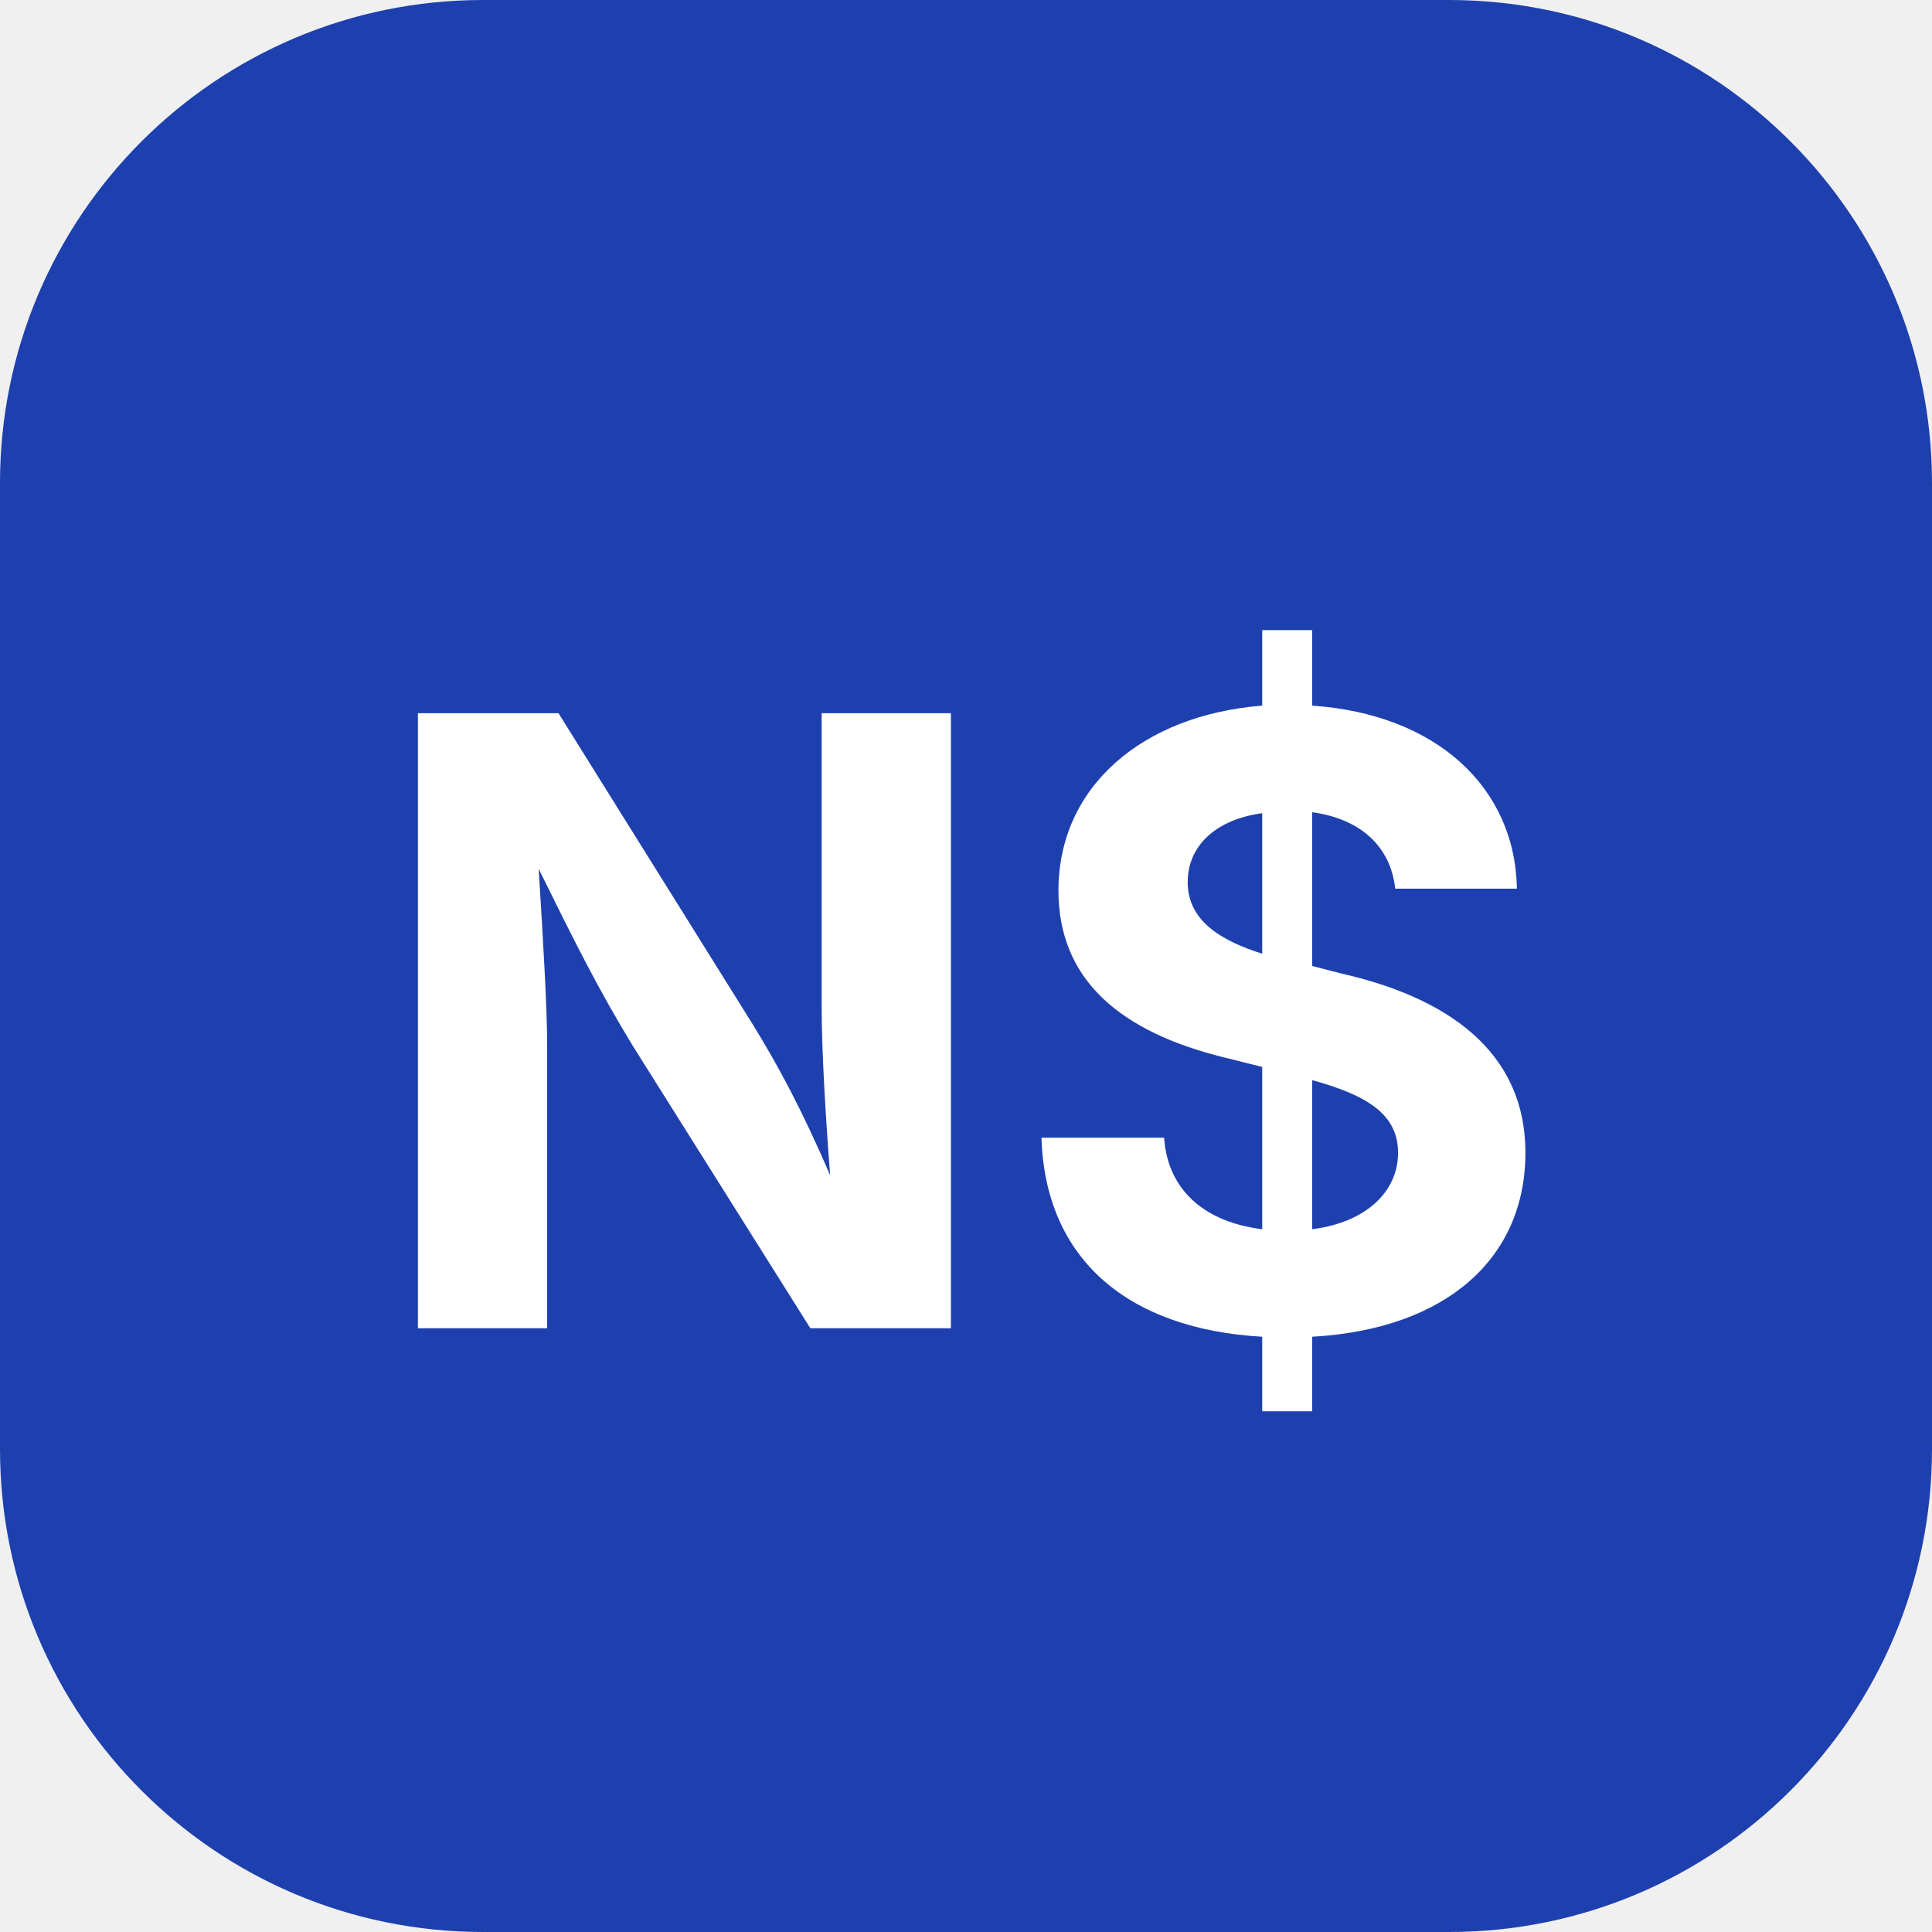
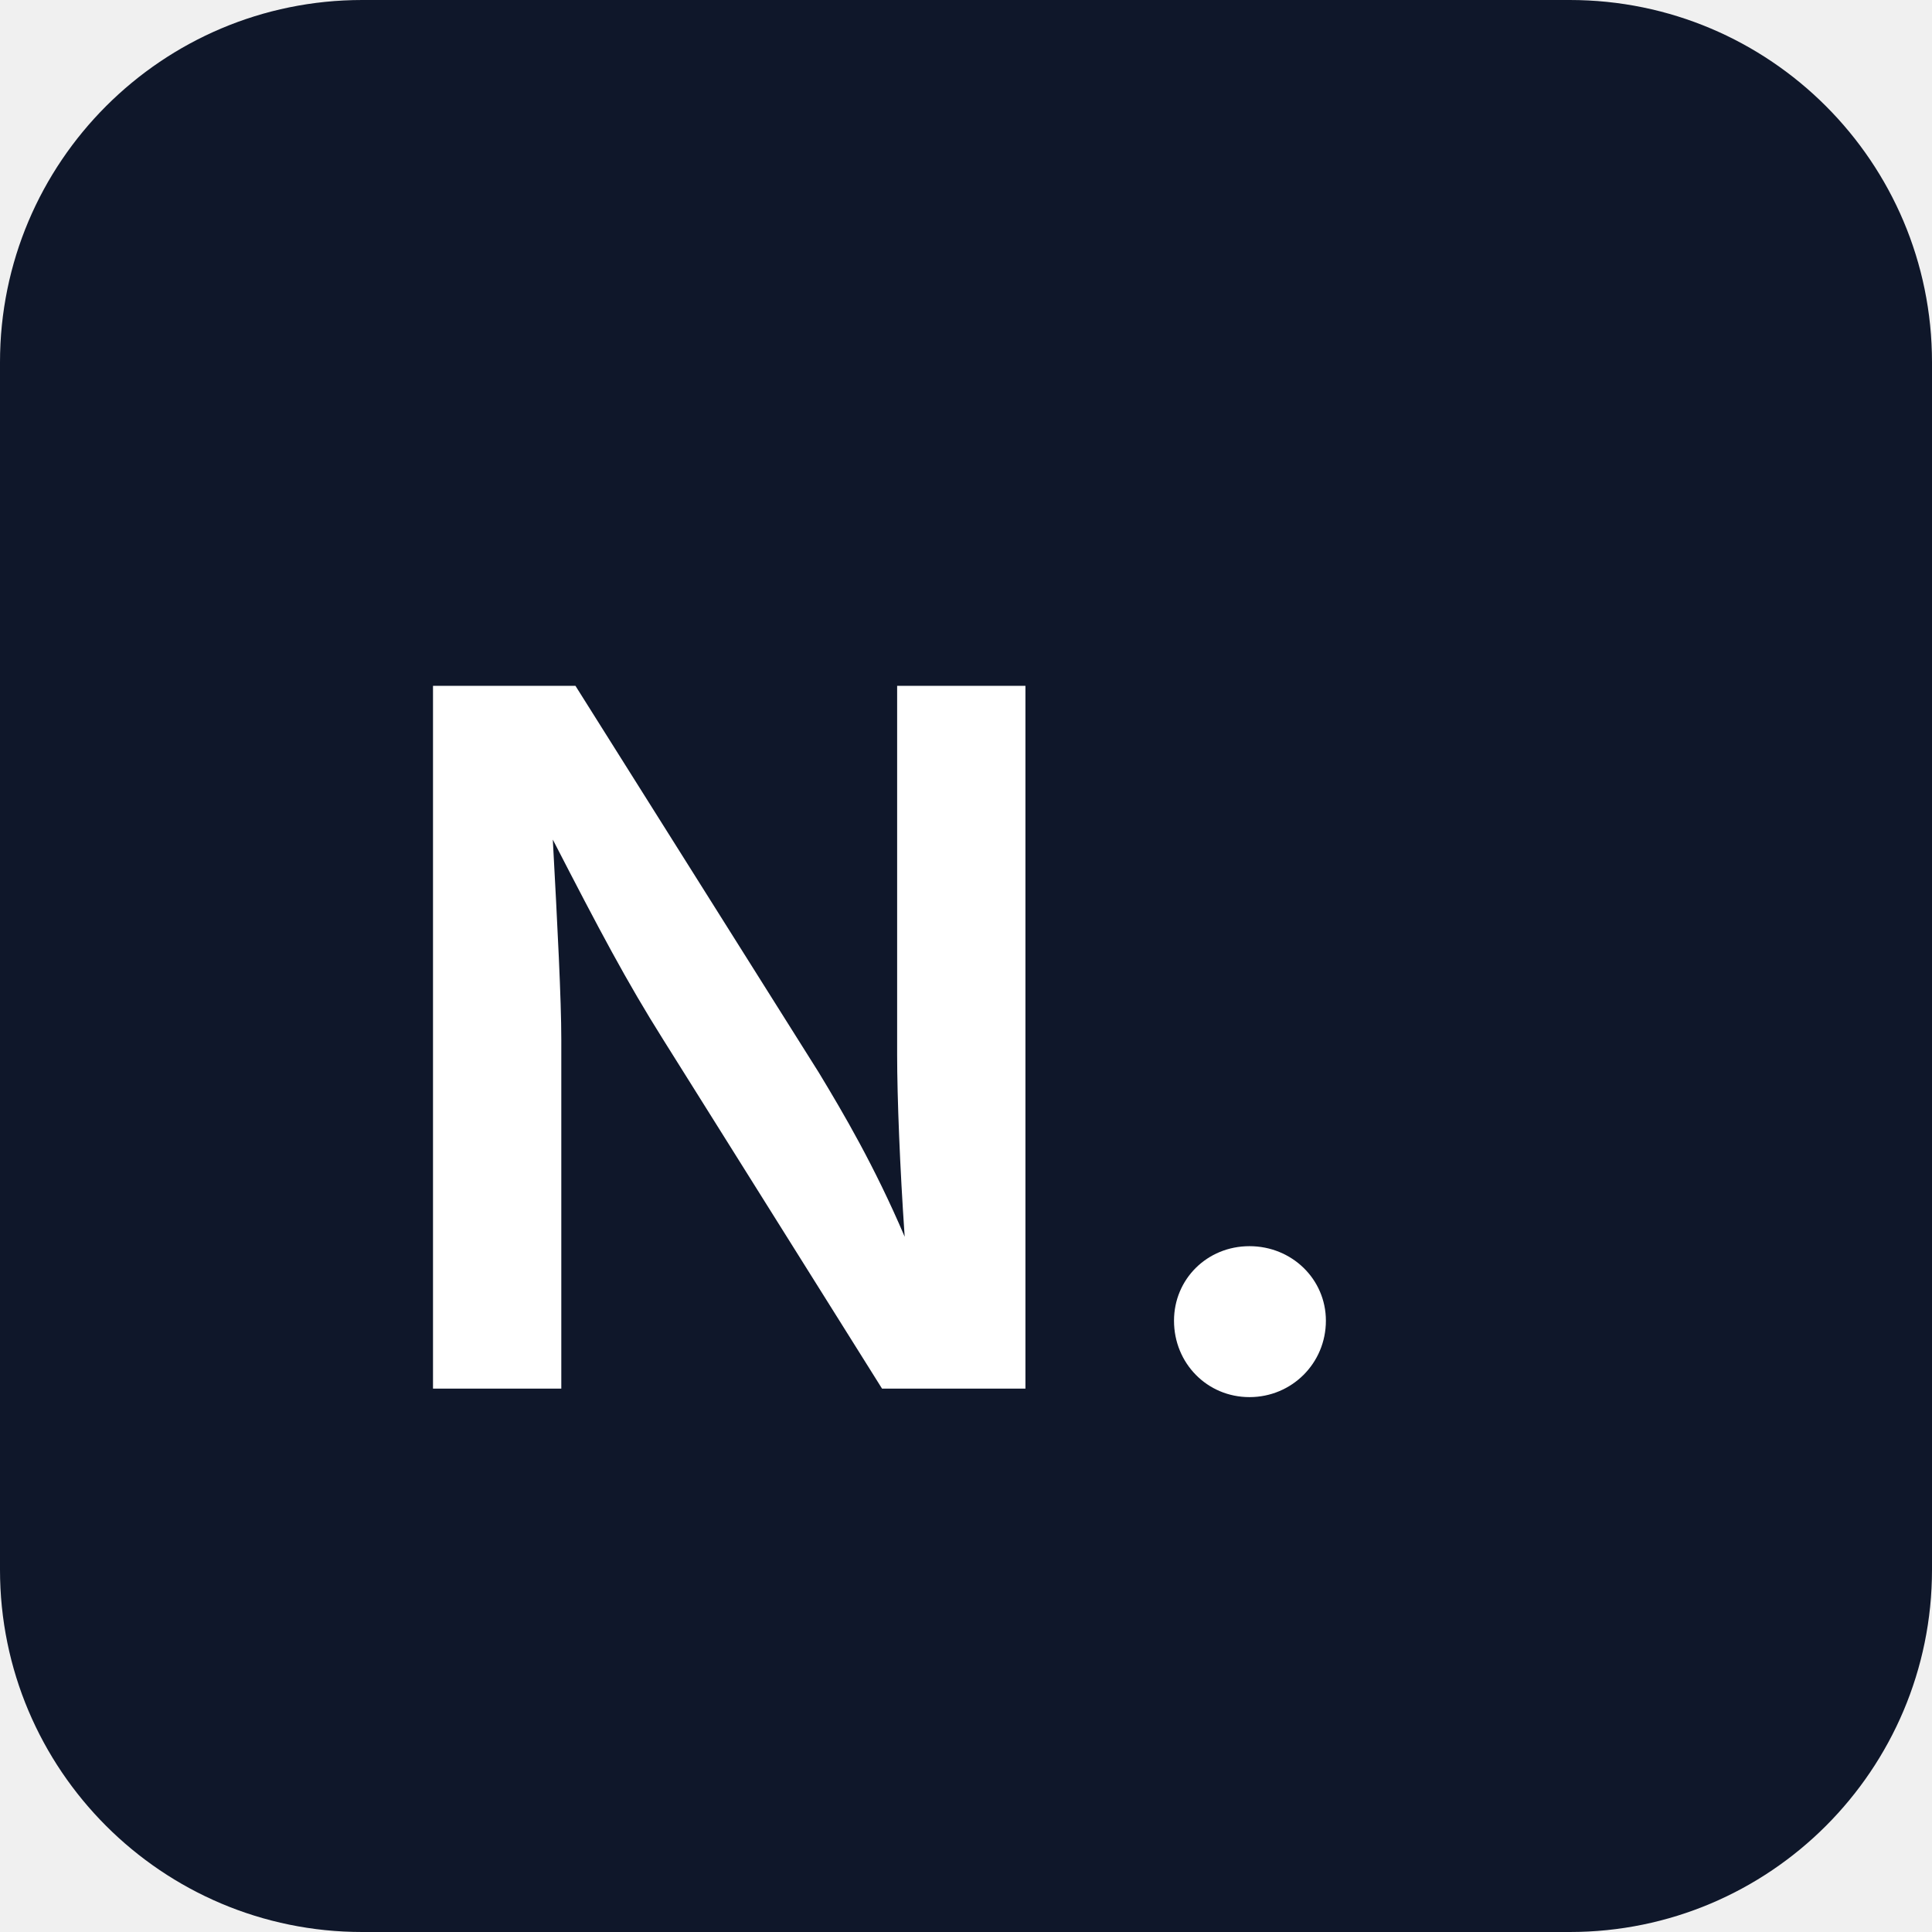
<svg xmlns="http://www.w3.org/2000/svg" viewBox="0 0 32 32" fill="none">
-   <rect width="32" height="32" rx="8" fill="#1E40AF" />
-   <text x="6" y="22" font-family="system-ui, -apple-system, sans-serif" font-size="14" font-weight="700" fill="white">N$</text>
+   <rect width="32" height="32" rx="6" fill="#0f172a" />
+   <text x="6" y="23" font-family="system-ui, -apple-system, sans-serif" font-size="16" font-weight="600" fill="white">N.</text>
</svg>
